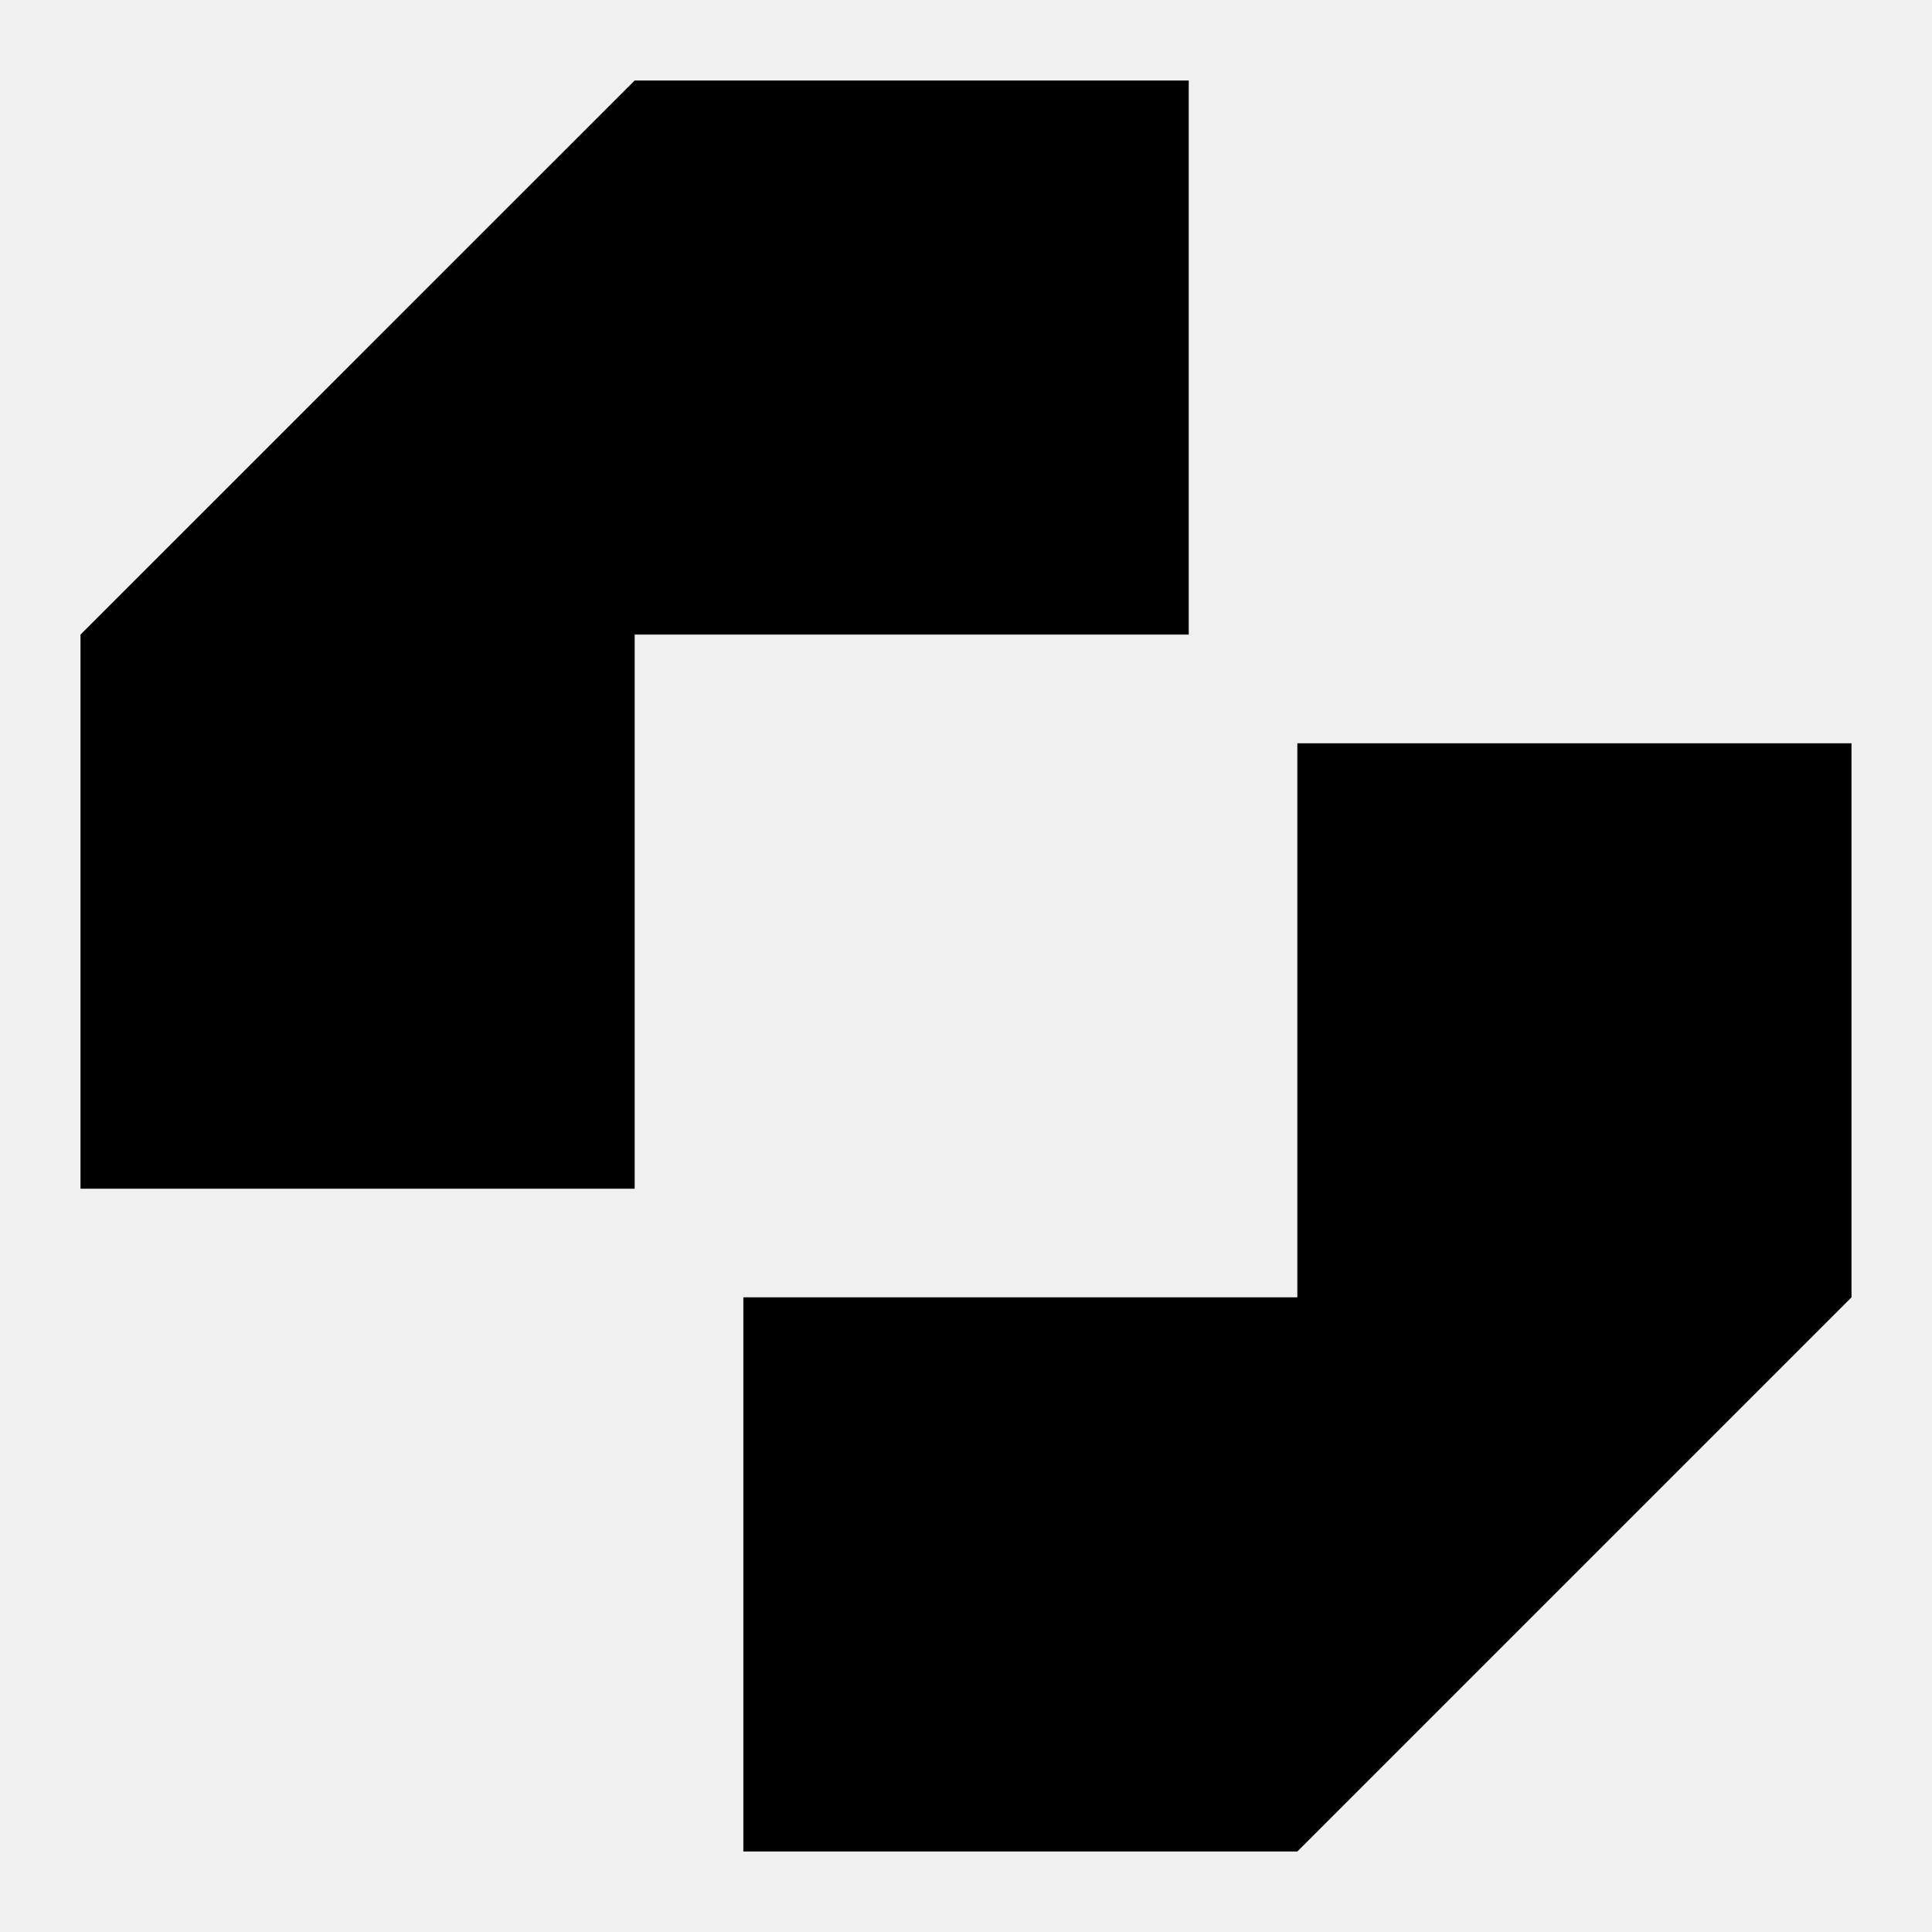
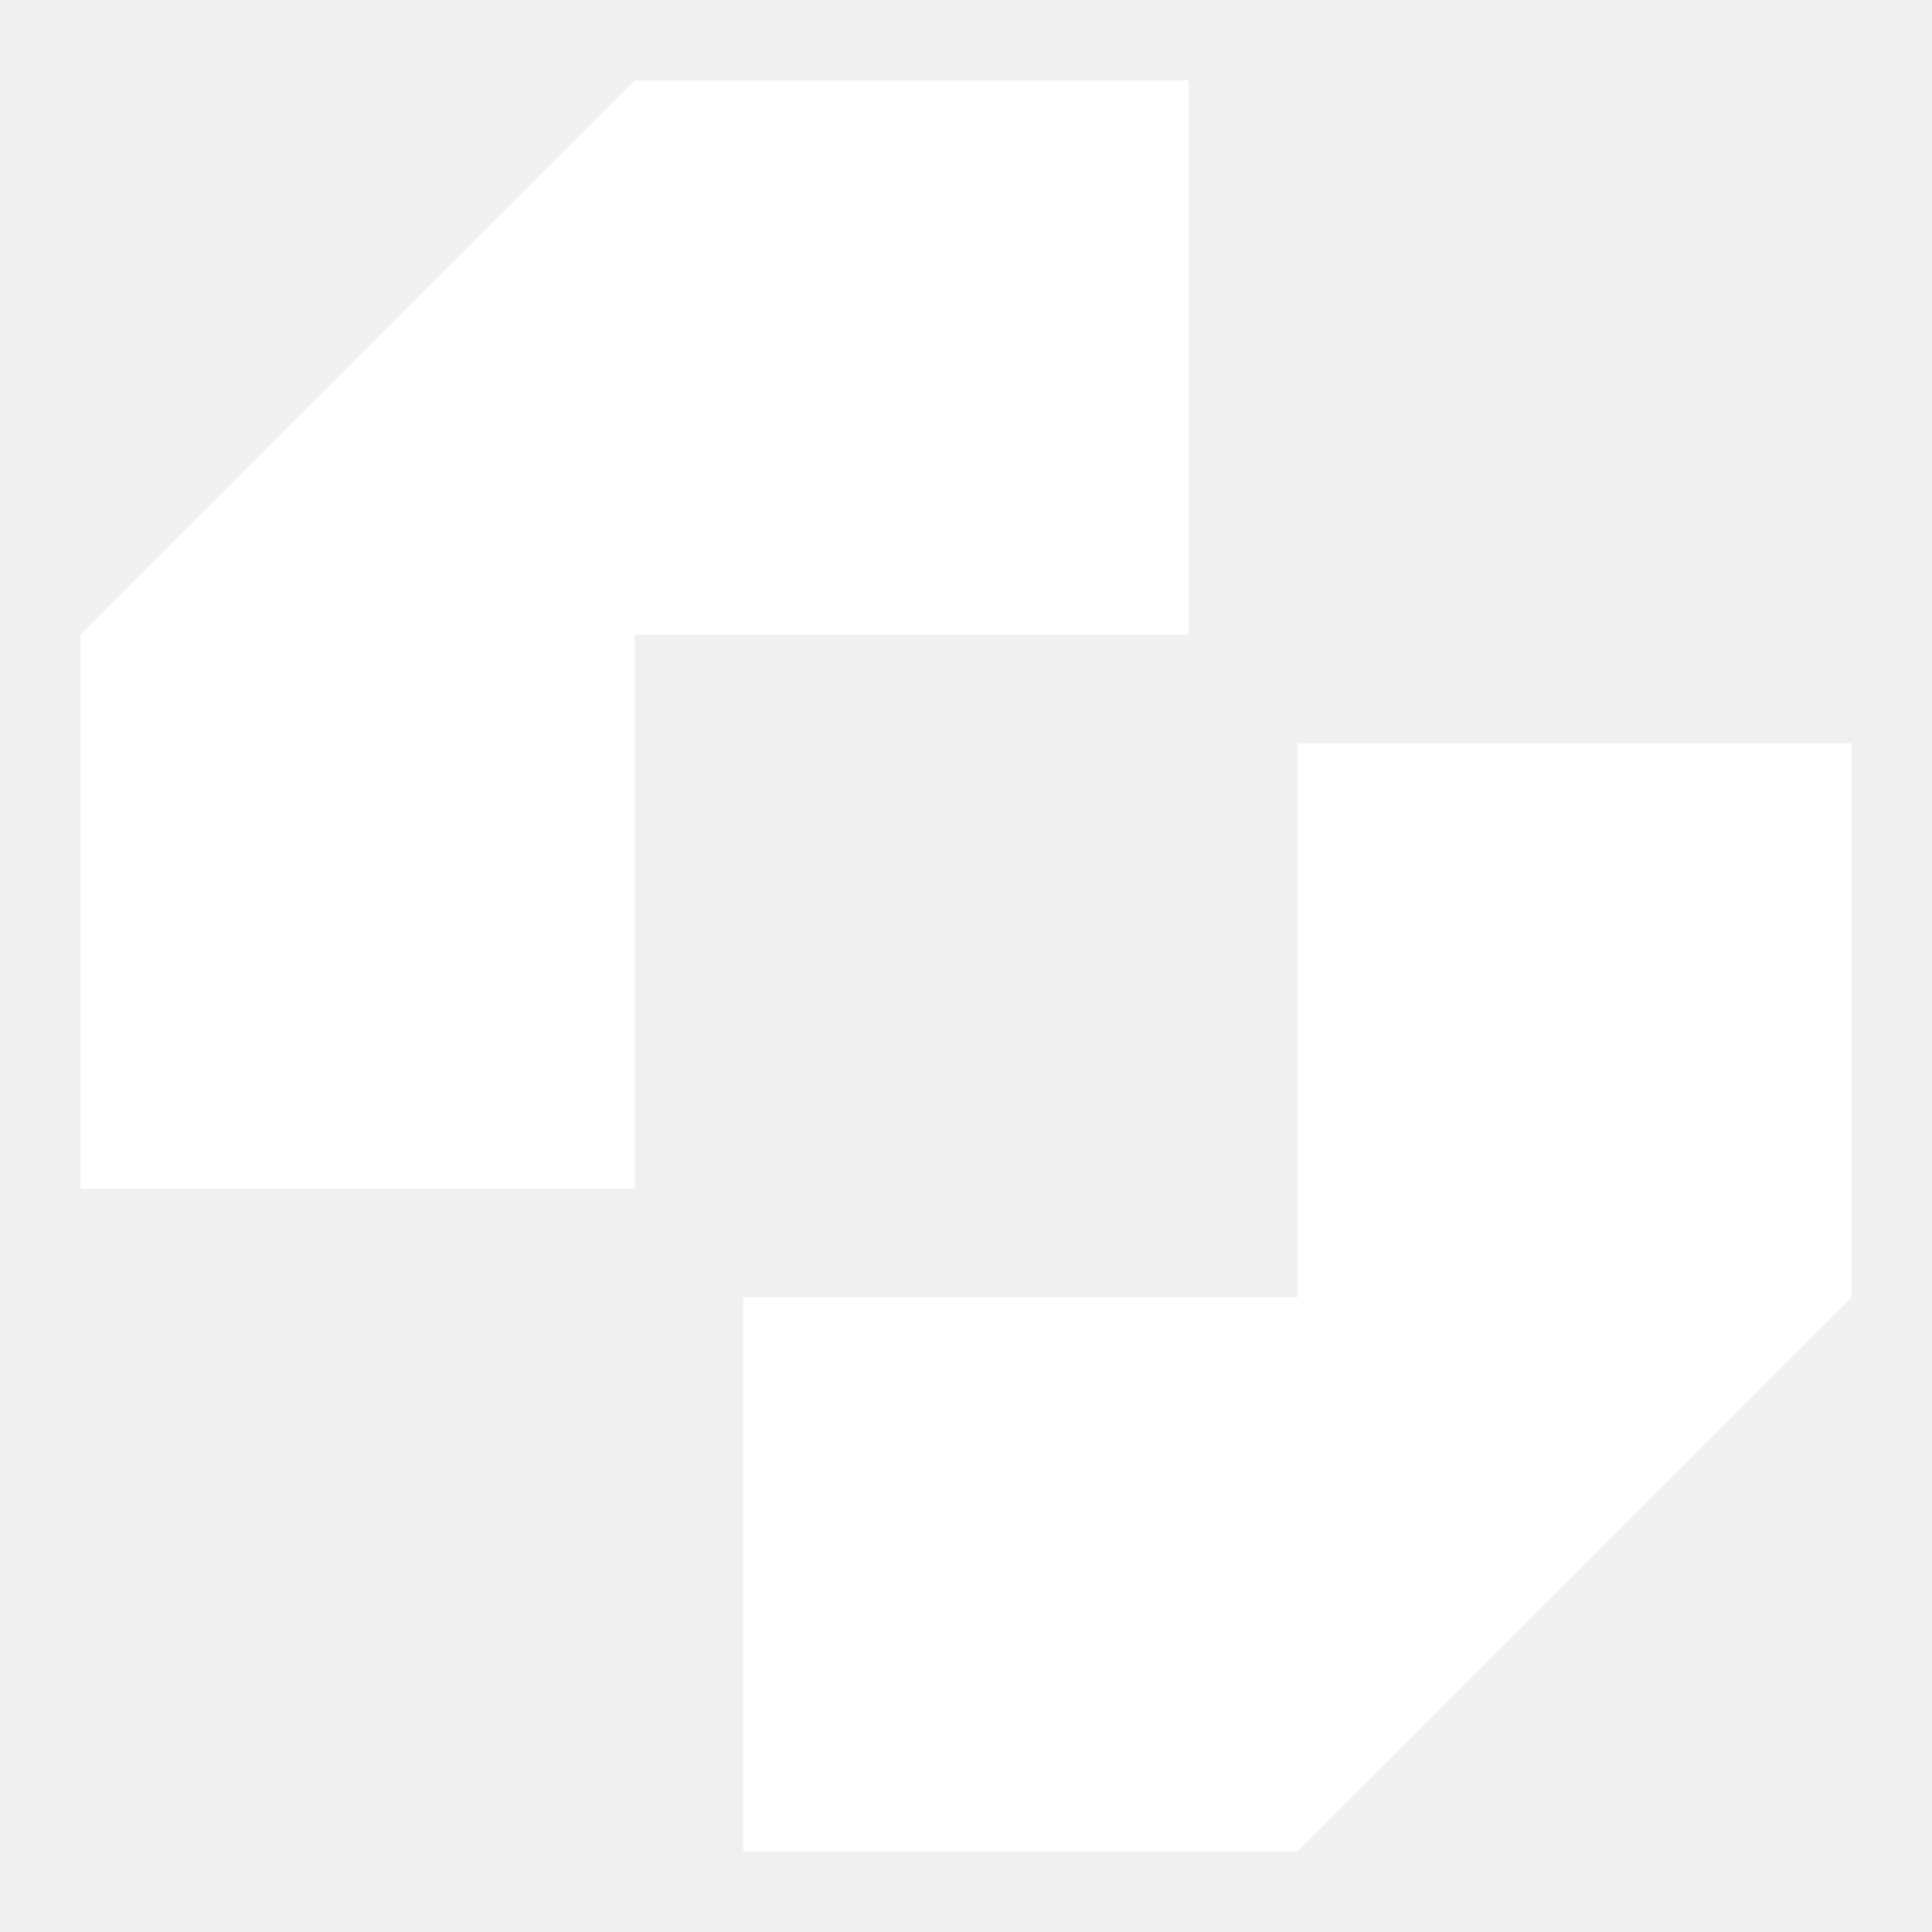
- <svg xmlns="http://www.w3.org/2000/svg" fill="currentColor" fill-rule="evenodd" height="1em" style="flex:none;line-height:1" viewBox="0 0 24 24" width="1em">
+ <svg xmlns="http://www.w3.org/2000/svg" fill="white" fill-rule="evenodd" height="1em" style="flex:none;line-height:1" viewBox="0 0 24 24" width="1em">
  <path d="M14.767 1H7.884L1 7.883v6.884h6.884V7.883h6.883V1zM9.234 23h6.882L23 16.116V9.233h-6.884v6.883H9.234V23z" />
</svg>
